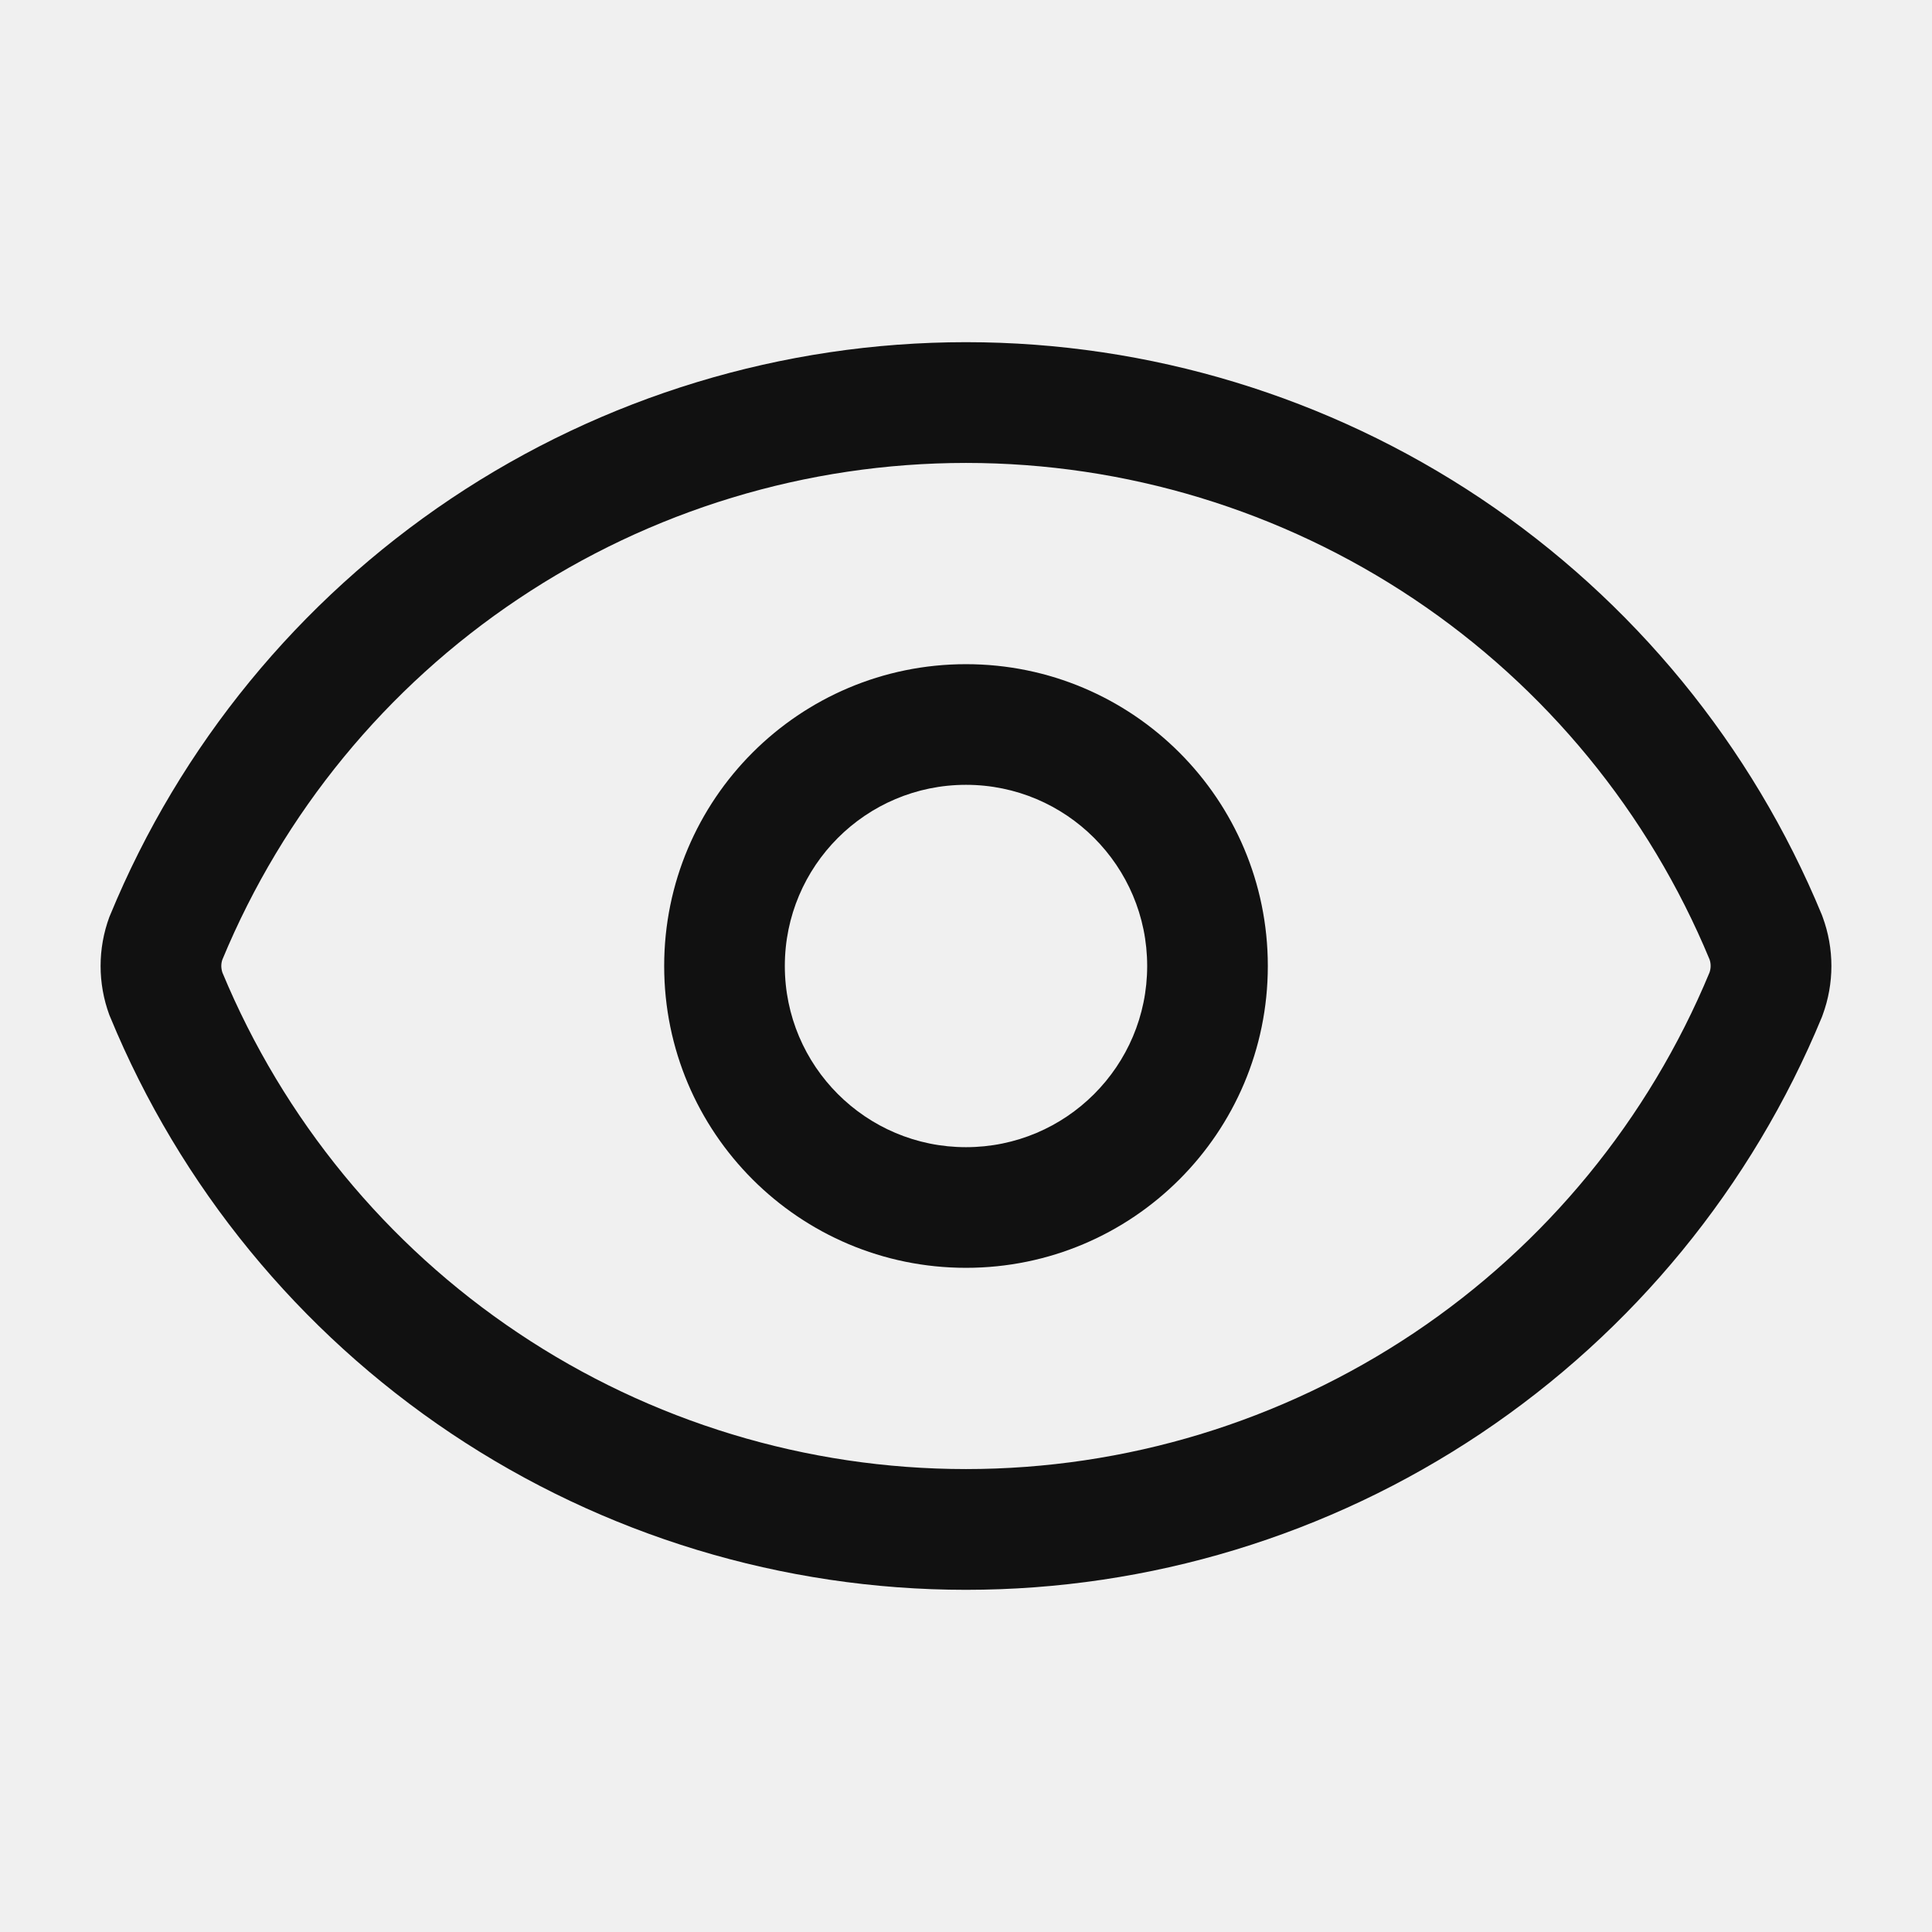
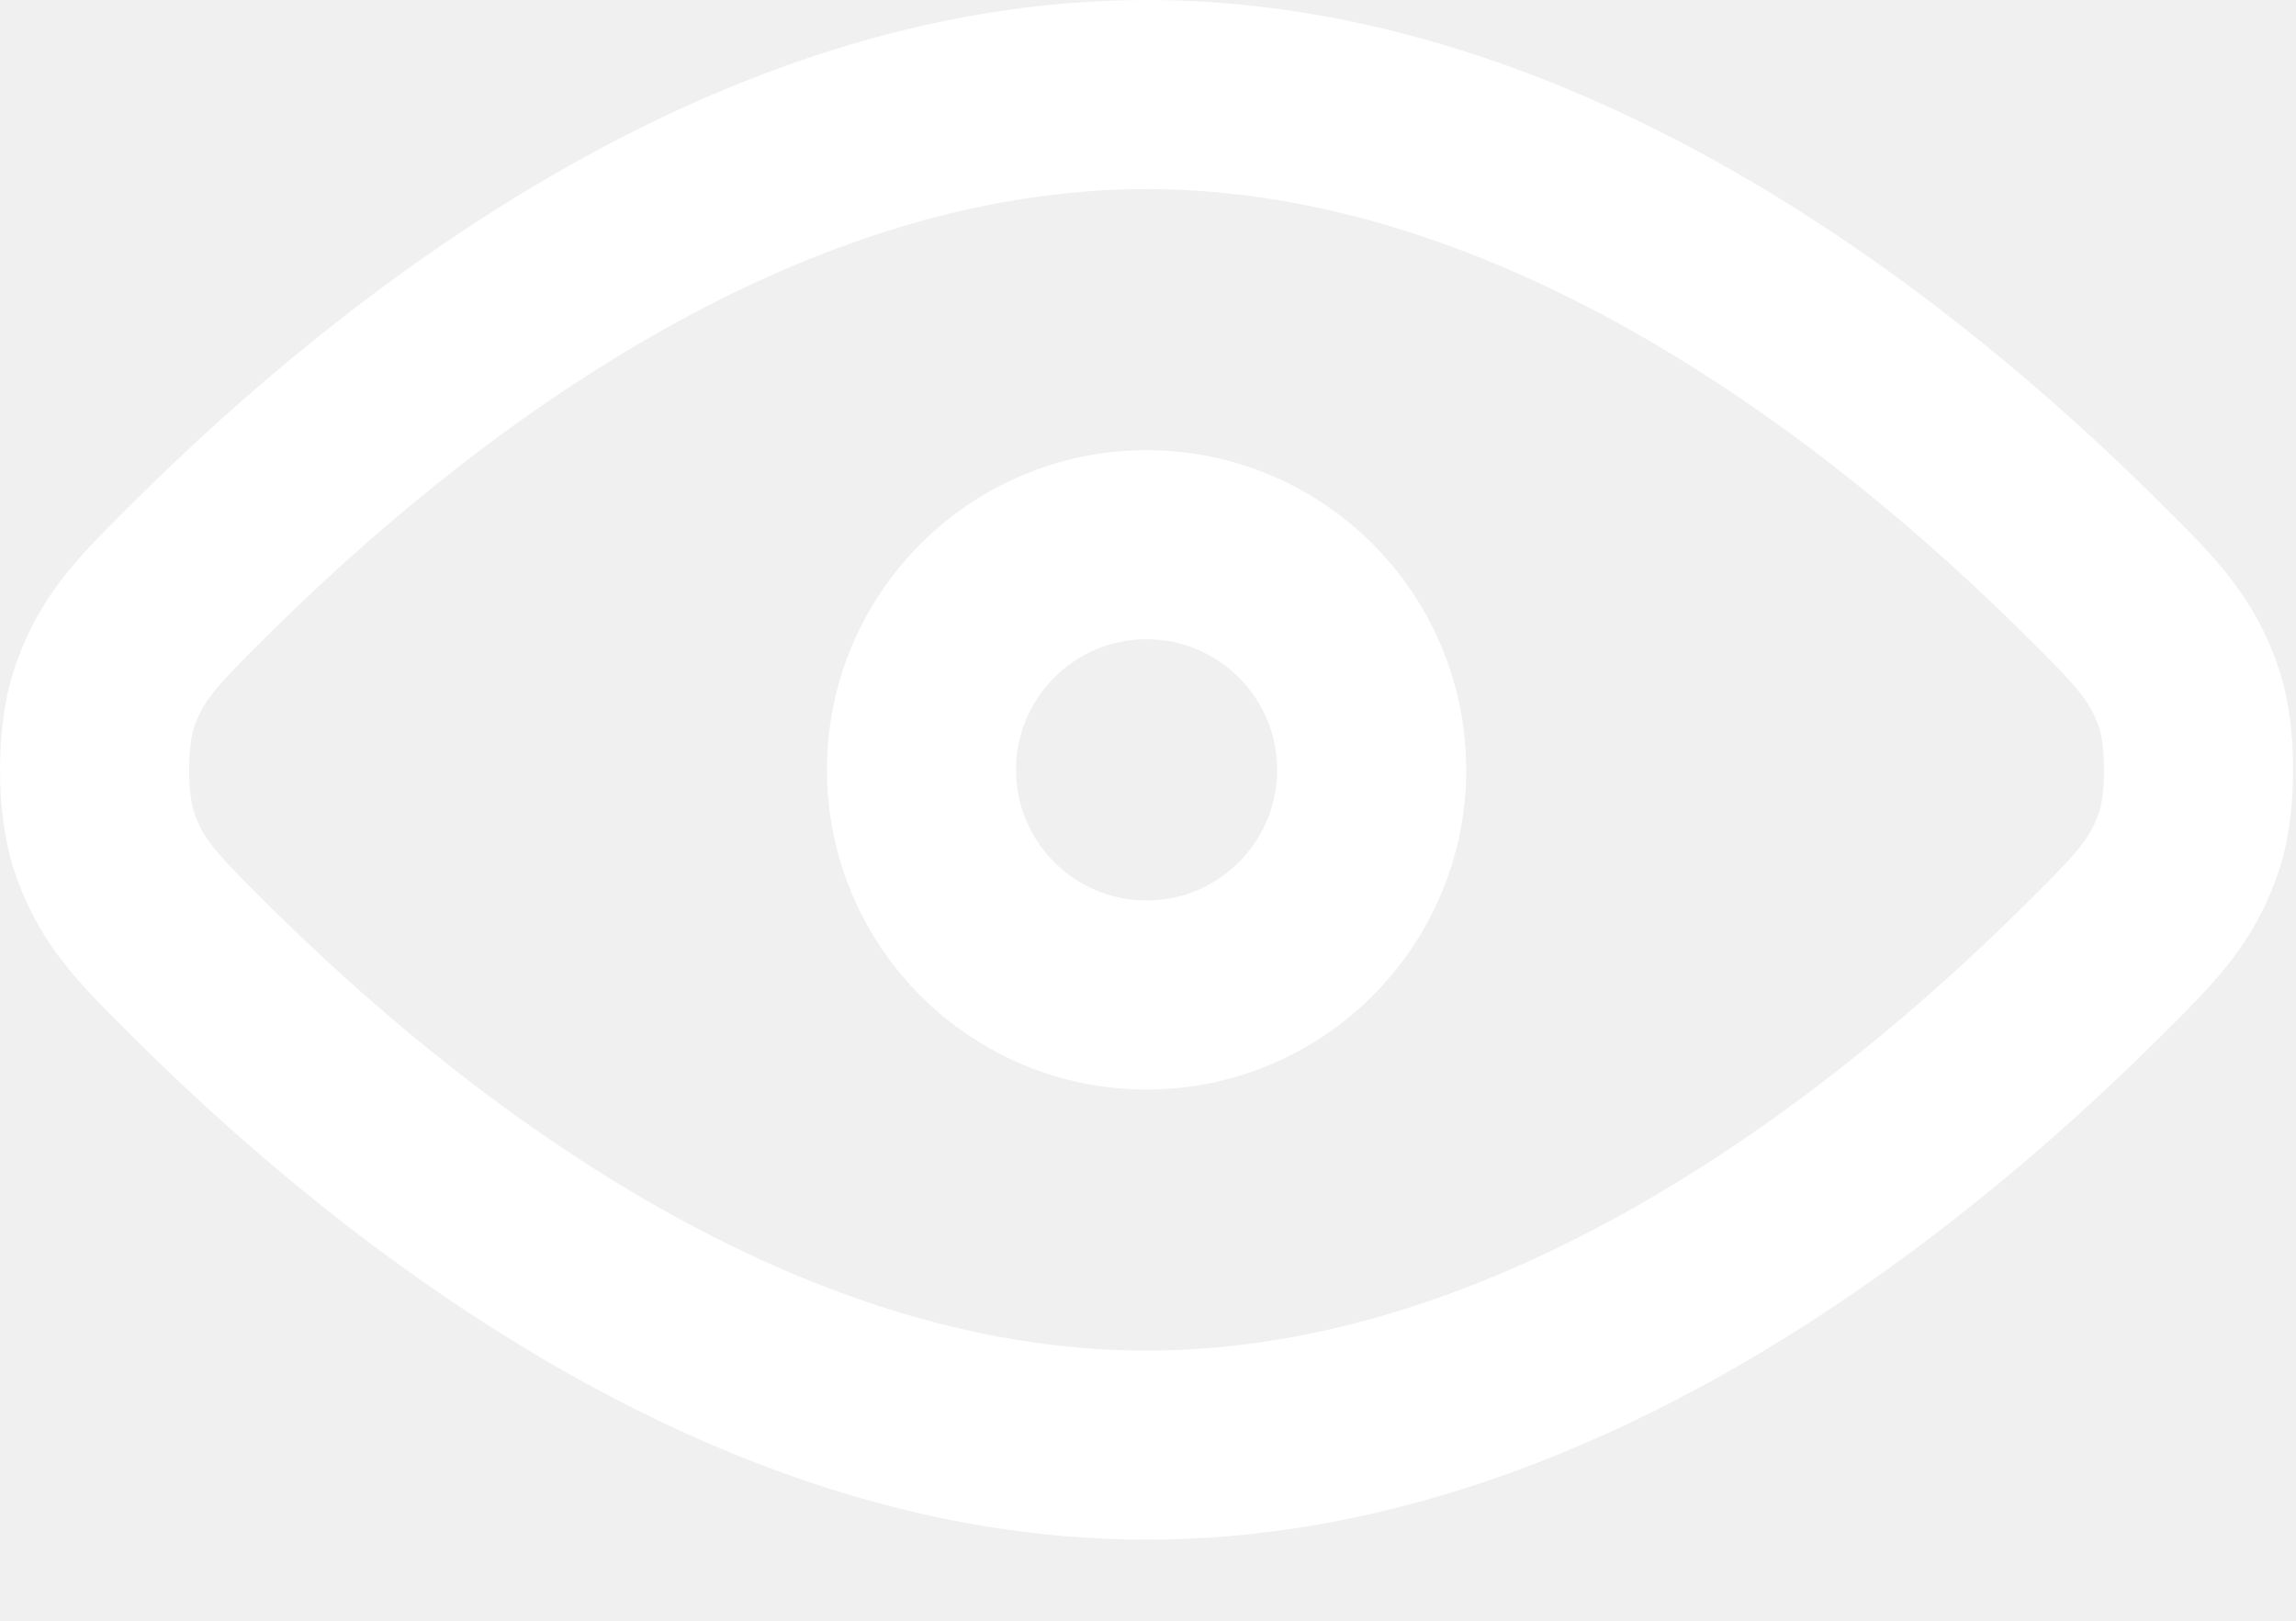
- <svg xmlns="http://www.w3.org/2000/svg" width="18" height="18" viewBox="0 0 18 18" fill="none">
-   <path d="M9 3.188C10.708 3.188 12.378 3.696 13.797 4.645C15.217 5.596 16.322 6.945 16.974 8.524C16.976 8.531 16.979 8.537 16.981 8.543C17.09 8.838 17.09 9.162 16.981 9.457C16.979 9.463 16.976 9.47 16.974 9.476C16.322 11.055 15.216 12.405 13.797 13.355C12.378 14.305 10.708 14.812 9 14.812C7.292 14.812 5.623 14.305 4.203 13.355C2.784 12.405 1.678 11.055 1.027 9.476C1.024 9.47 1.022 9.463 1.019 9.457C0.91 9.162 0.91 8.838 1.019 8.543L1.027 8.524C1.678 6.945 2.784 5.596 4.203 4.645C5.623 3.695 7.292 3.188 9 3.188ZM9 4.313C7.515 4.313 6.063 4.754 4.829 5.58C3.598 6.403 2.639 7.572 2.072 8.94C2.058 8.979 2.059 9.021 2.072 9.061C2.64 10.428 3.598 11.597 4.829 12.42C6.063 13.246 7.515 13.687 9 13.687C10.486 13.687 11.937 13.246 13.172 12.42C14.402 11.597 15.36 10.428 15.927 9.061C15.941 9.021 15.941 8.979 15.928 8.94C15.361 7.572 14.402 6.403 13.172 5.58C11.937 4.754 10.486 4.313 9 4.313Z" fill="#111111" />
-   <path d="M10.688 9C10.688 8.068 9.932 7.312 9 7.312C8.068 7.312 7.312 8.068 7.312 9C7.312 9.932 8.068 10.688 9 10.688C9.932 10.688 10.688 9.932 10.688 9ZM11.812 9C11.812 10.553 10.553 11.812 9 11.812C7.447 11.812 6.188 10.553 6.188 9C6.188 7.447 7.447 6.188 9 6.188C10.553 6.188 11.812 7.447 11.812 9Z" fill="#111111" />
+ <svg xmlns="http://www.w3.org/2000/svg" width="17" height="12" viewBox="0 0 17 12" fill="none">
+   <path d="M1.478 7.182C2.961 8.657 5.547 10.7 8.489 10.7C11.432 10.7 14.017 8.657 15.5 7.182C15.891 6.794 16.087 6.598 16.212 6.217C16.301 5.944 16.301 5.456 16.212 5.183C16.087 4.802 15.891 4.606 15.5 4.218C14.017 2.743 11.432 0.7 8.489 0.7C5.547 0.7 2.961 2.743 1.478 4.218C1.087 4.607 0.891 4.801 0.767 5.183C0.678 5.456 0.678 5.944 0.767 6.217C0.891 6.599 1.087 6.793 1.478 7.182Z" stroke="white" stroke-width="1.4" stroke-linecap="round" stroke-linejoin="round" />
+   <path d="M6.823 5.7C6.823 6.62 7.569 7.367 8.489 7.367C9.41 7.367 10.156 6.62 10.156 5.7C10.156 4.78 9.41 4.033 8.489 4.033C7.569 4.033 6.823 4.78 6.823 5.7Z" stroke="white" stroke-width="1.4" stroke-linecap="round" stroke-linejoin="round" />
</svg>
